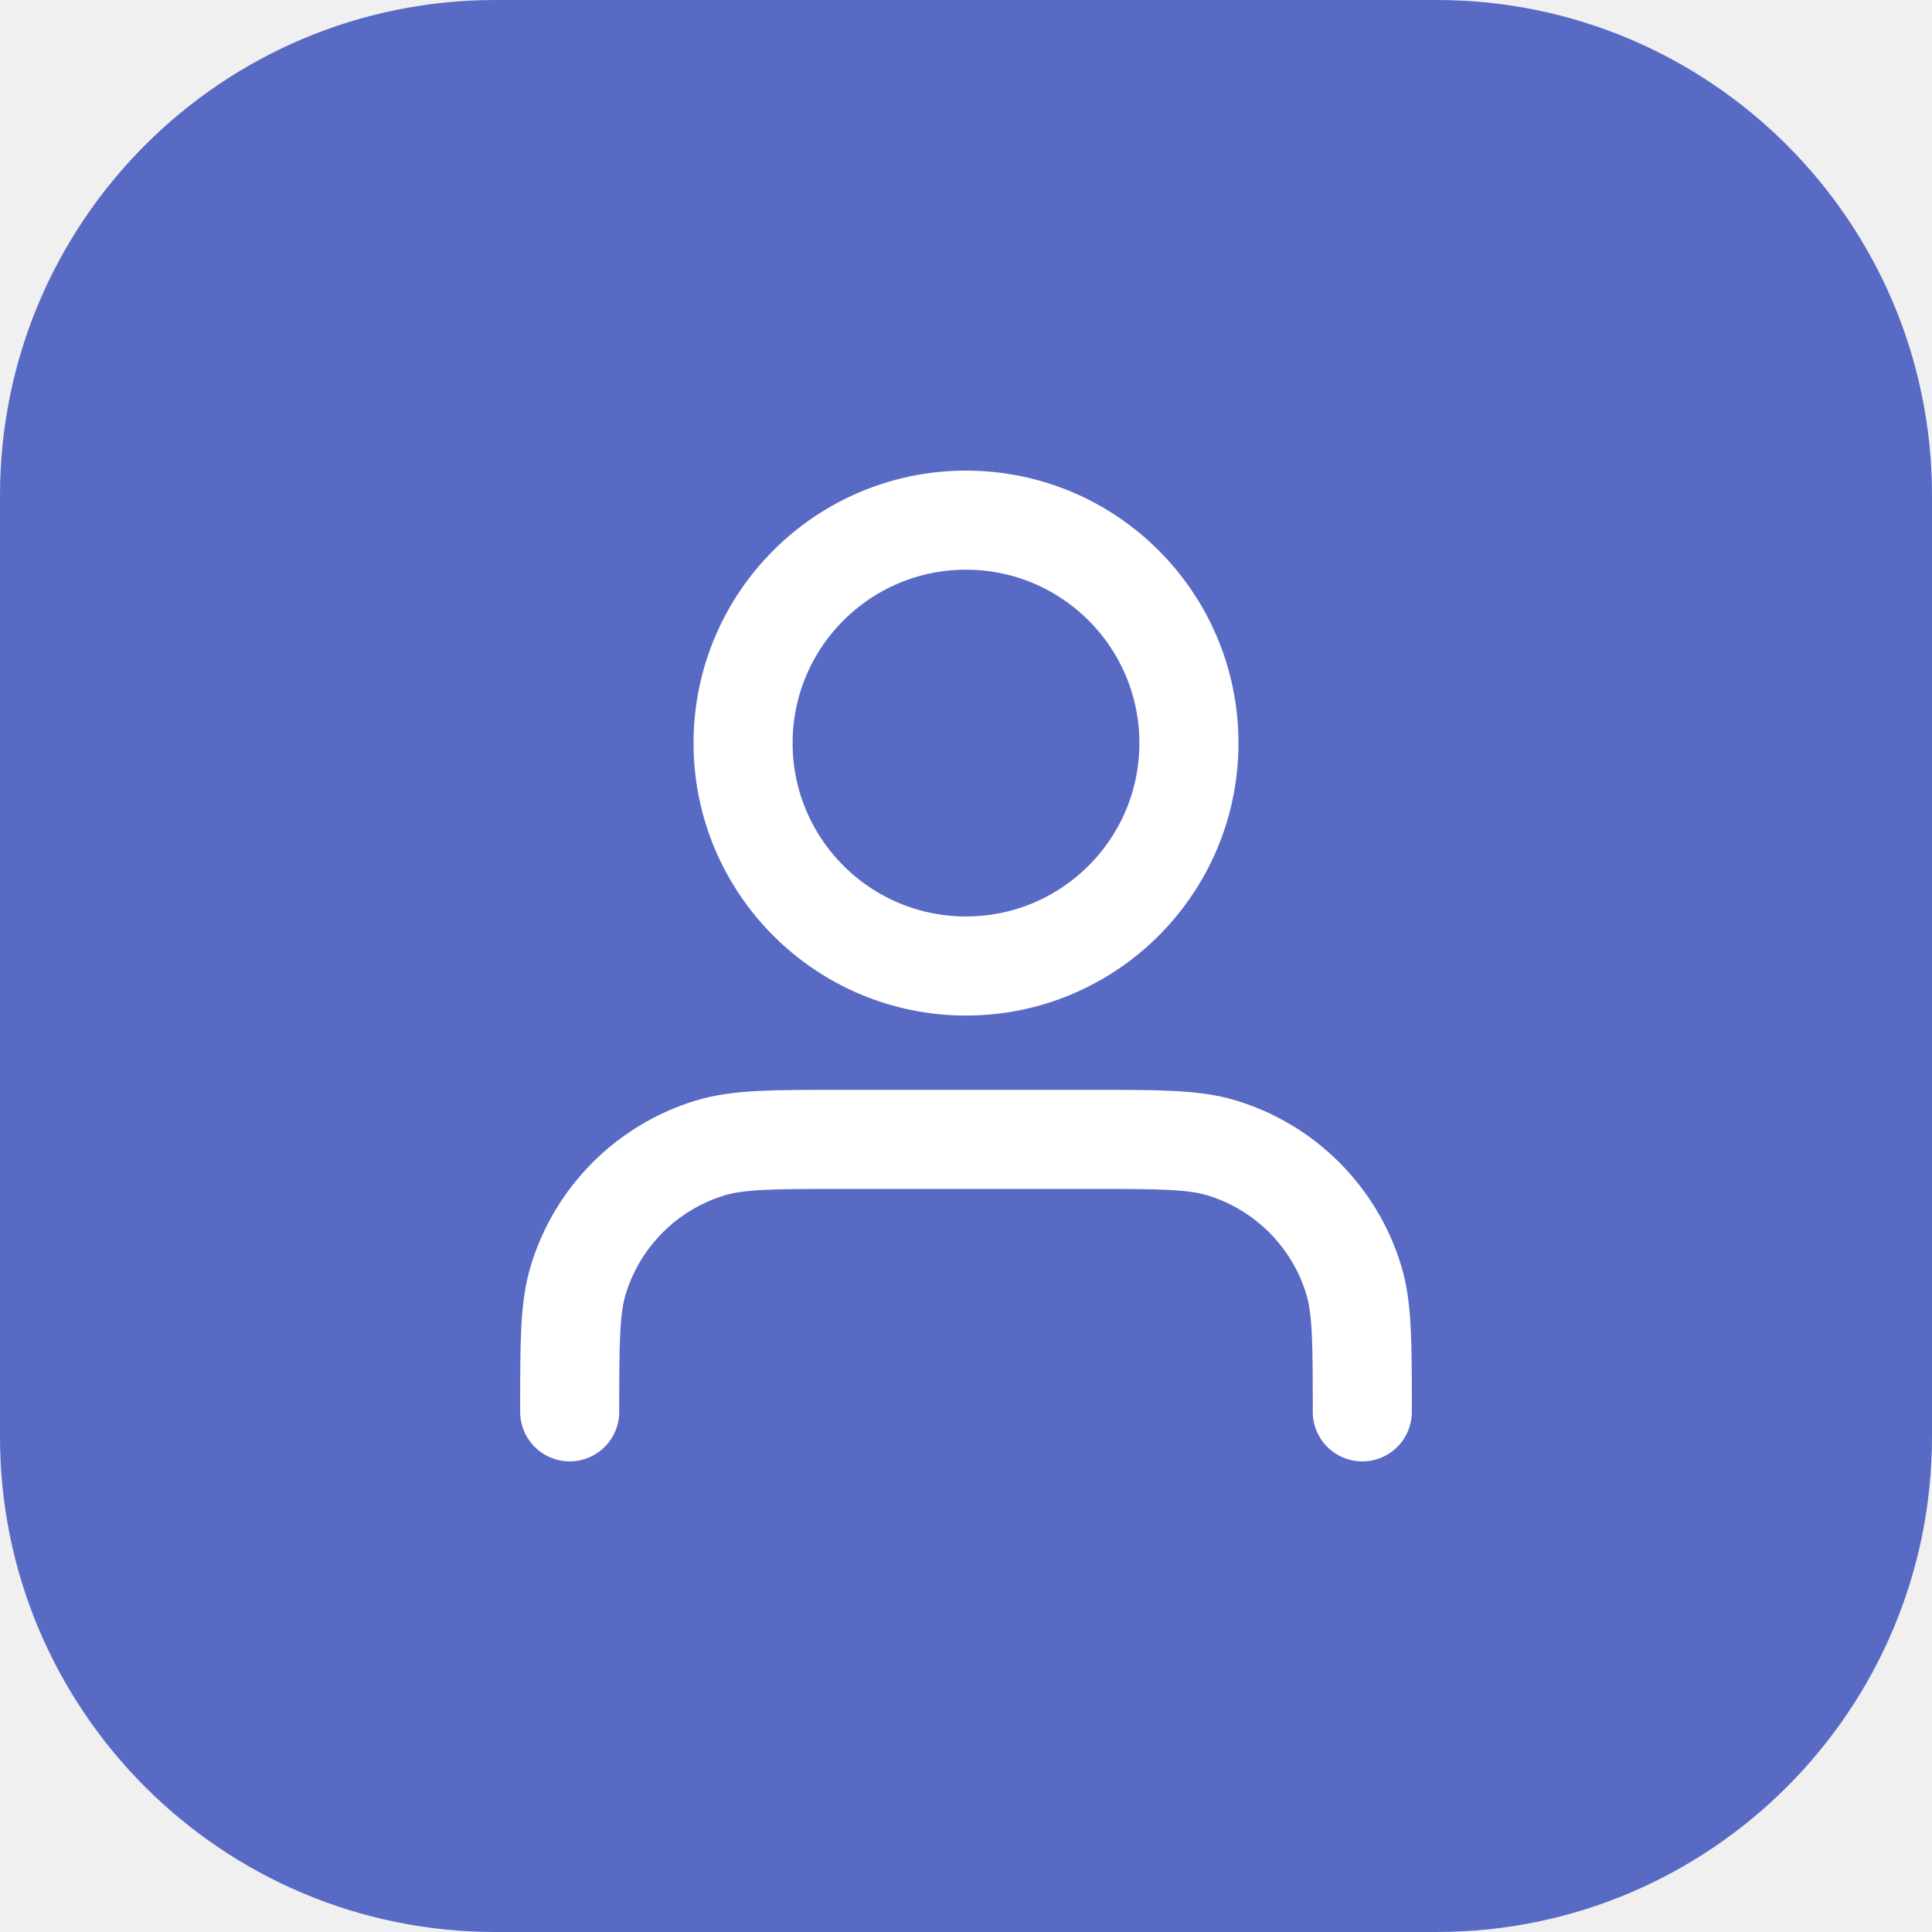
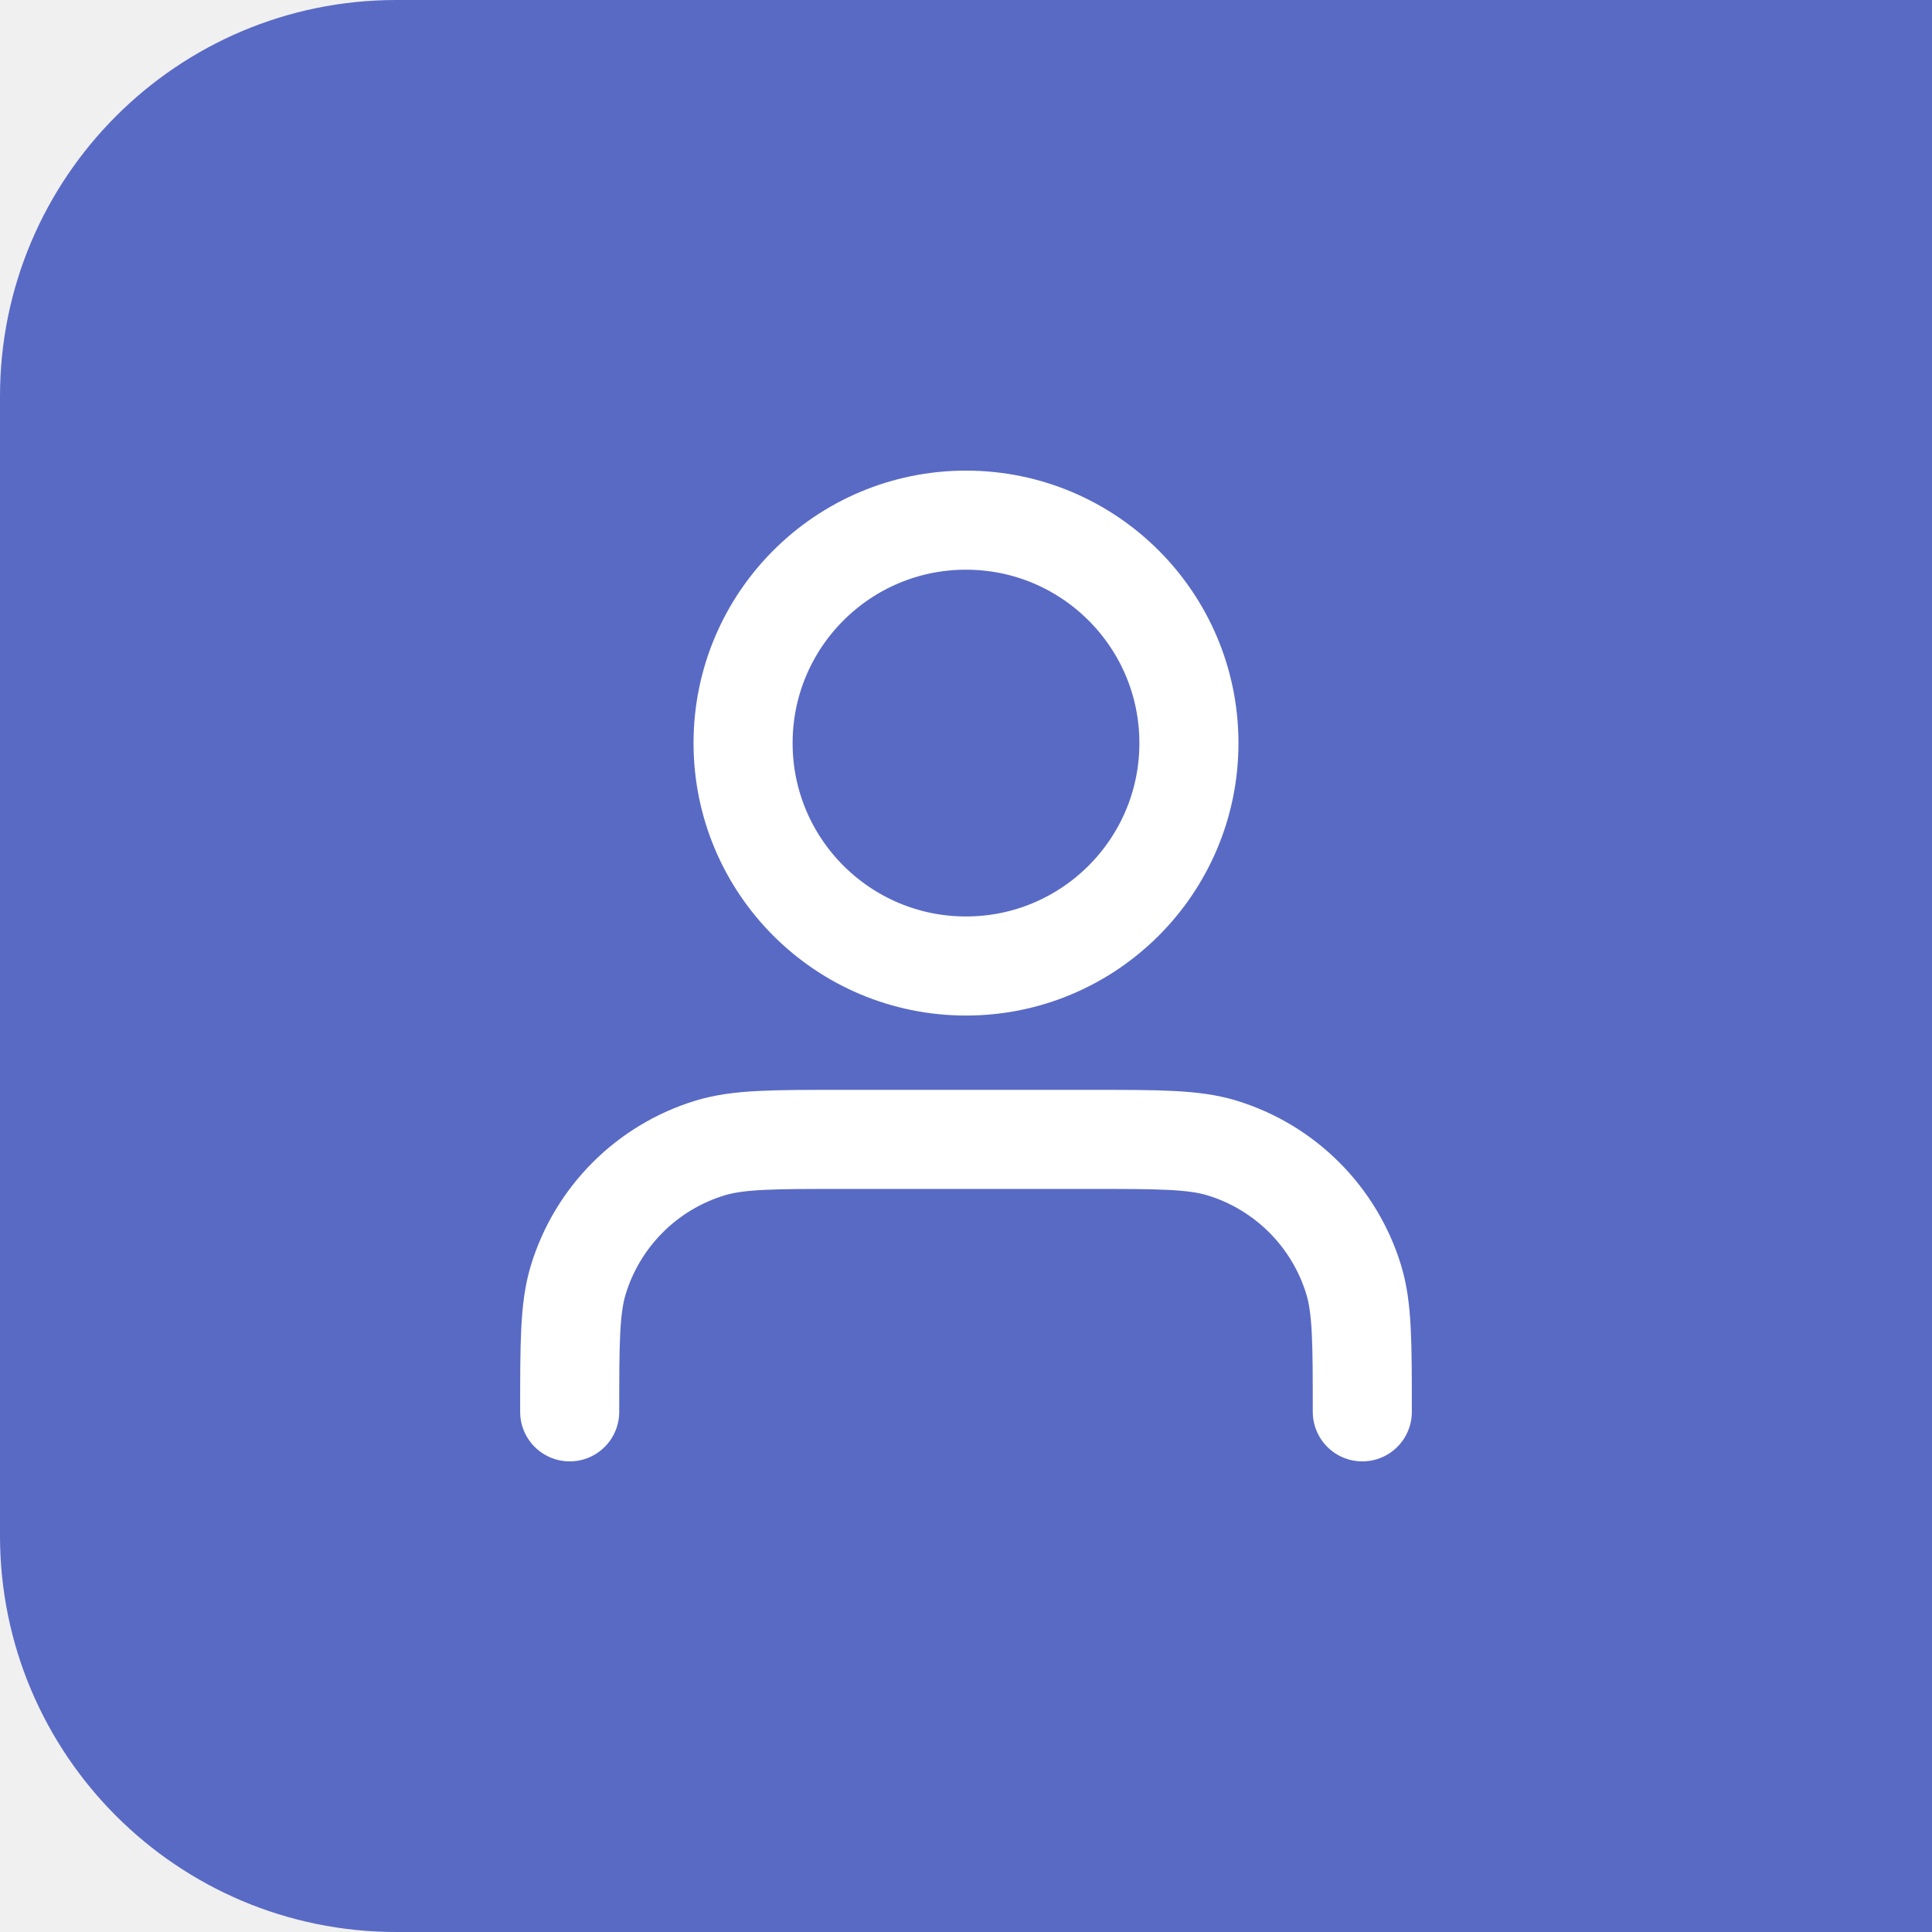
<svg xmlns="http://www.w3.org/2000/svg" width="39" height="39" viewBox="0 0 39 39" fill="none">
-   <rect width="39" height="39" rx="10" fill="#596AC5" />
+   <path d="M0 8C0 3.582 3.582 0 8 0H39V39H8C3.582 39 0 35.418 0 31V8Z" fill="#596AC5" />
  <path d="M27.5 28.5C27.5 27.104 27.5 26.407 27.328 25.839C26.94 24.561 25.939 23.56 24.661 23.172C24.093 23 23.396 23 22 23H17C15.604 23 14.907 23 14.339 23.172C13.06 23.56 12.06 24.561 11.672 25.839C11.5 26.407 11.5 27.104 11.5 28.5M24 15C24 17.485 21.985 19.5 19.5 19.5C17.015 19.5 15 17.485 15 15C15 12.515 17.015 10.5 19.5 10.5C21.985 10.5 24 12.515 24 15Z" stroke="white" stroke-width="2" stroke-linecap="round" stroke-linejoin="round" />
</svg>
